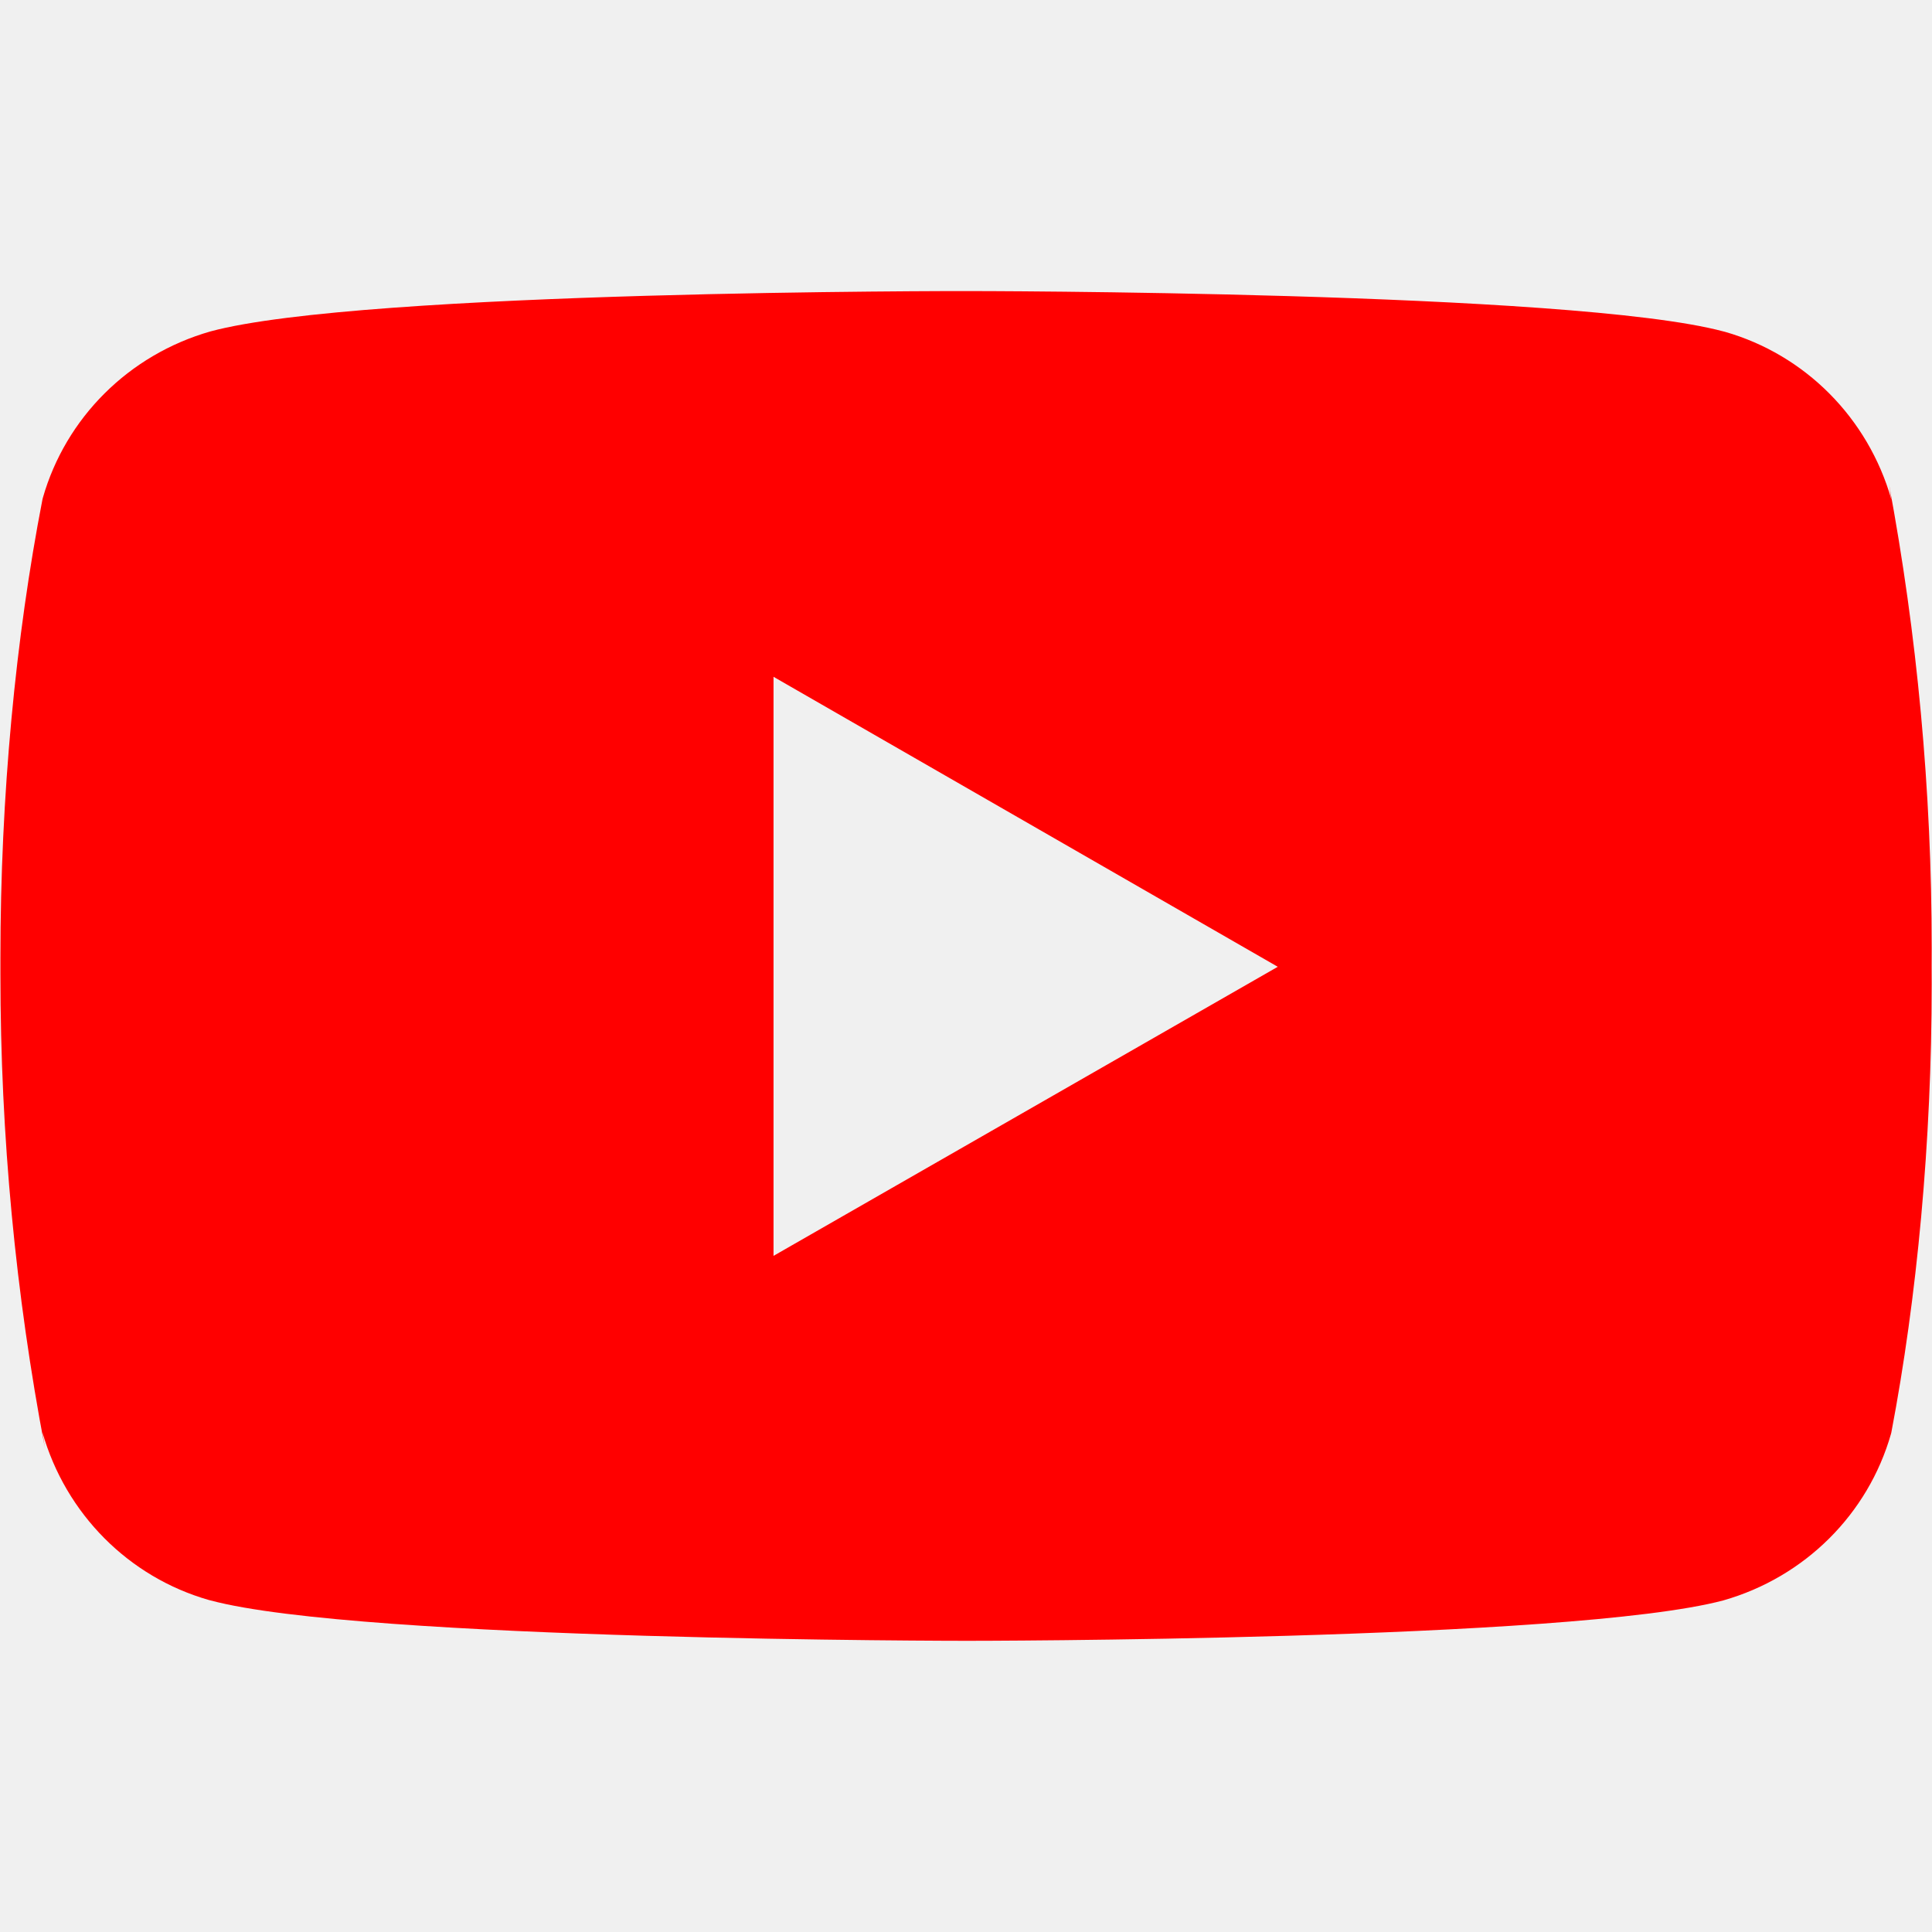
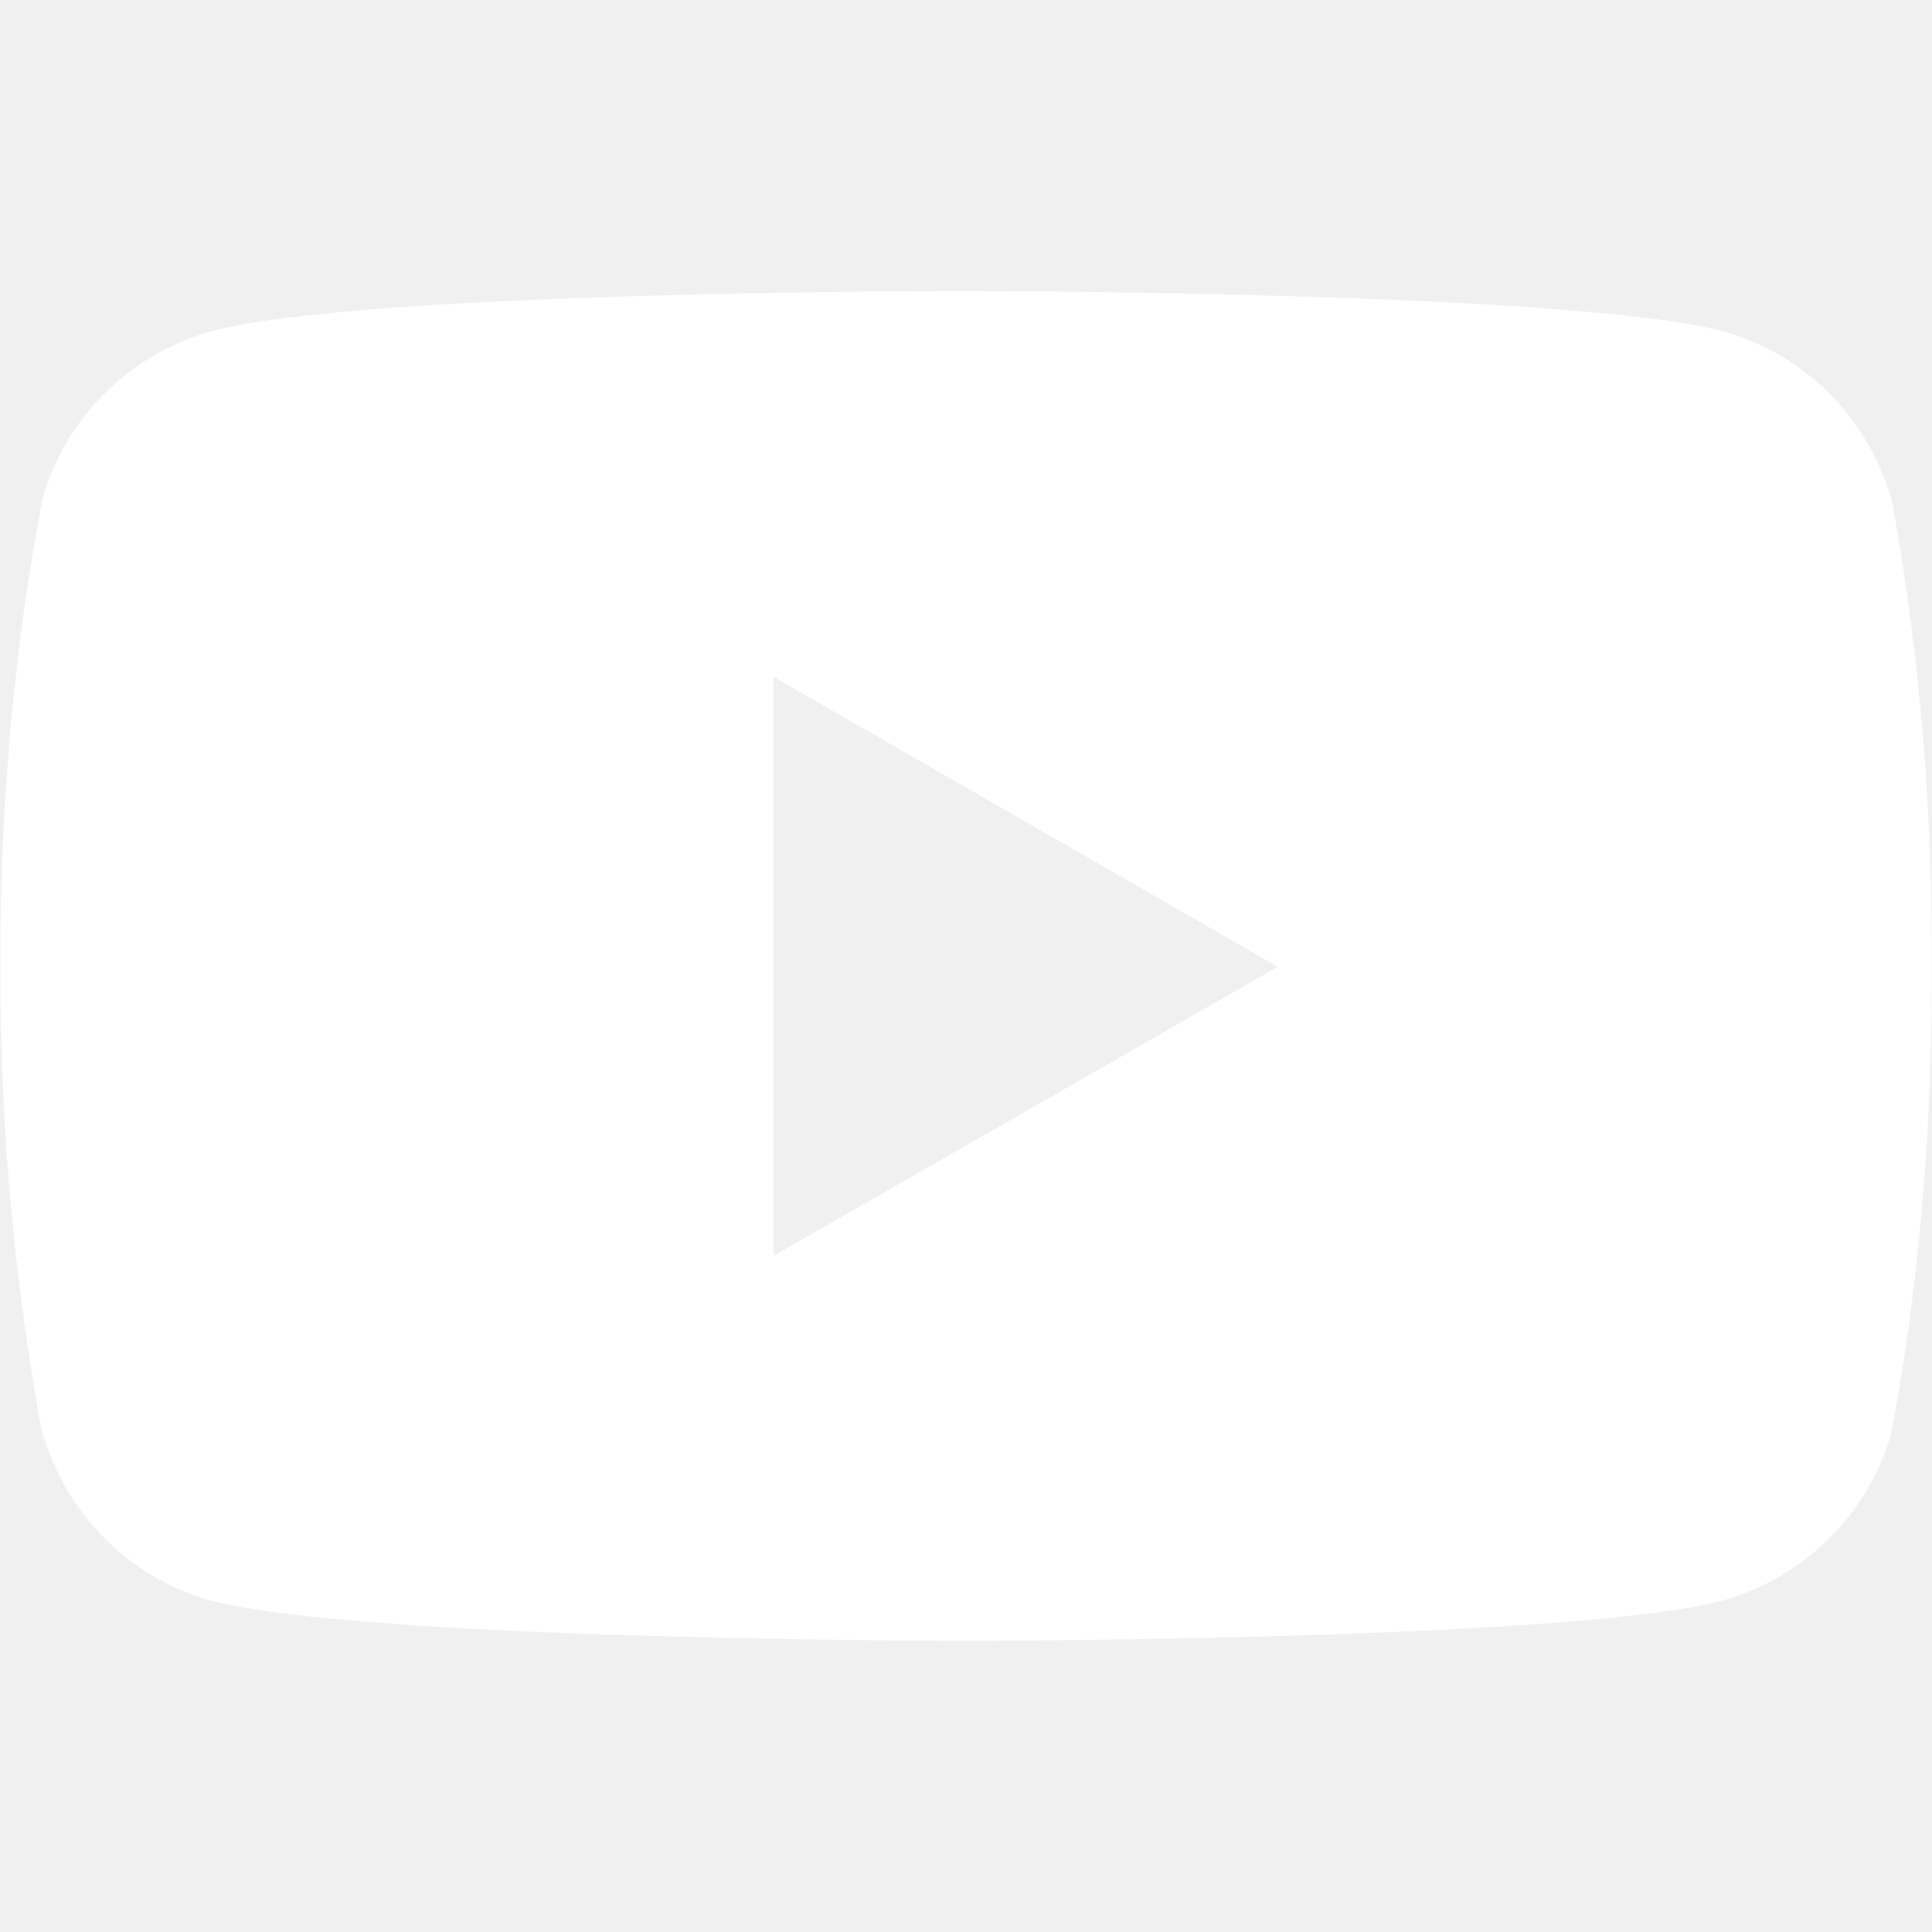
<svg xmlns="http://www.w3.org/2000/svg" version="1.1" width="32" height="32" viewBox="0 0 32 32">
-   <path fill="#f00" d="M31.327 8.273c-0.386-1.353-1.431-2.398-2.756-2.777l-0.028-0.007c-2.493-0.668-12.528-0.668-12.528-0.668s-10.009-0.013-12.528 0.668c-1.353 0.386-2.398 1.431-2.777 2.756l-0.007 0.028c-0.443 2.281-0.696 4.903-0.696 7.585 0 0.054 0 0.109 0 0.163l-0-0.008c-0 0.037-0 0.082-0 0.126 0 2.682 0.253 5.304 0.737 7.845l-0.041-0.26c0.386 1.353 1.431 2.398 2.756 2.777l0.028 0.007c2.491 0.669 12.528 0.669 12.528 0.669s10.008 0 12.528-0.669c1.353-0.386 2.398-1.431 2.777-2.756l0.007-0.028c0.425-2.233 0.668-4.803 0.668-7.429 0-0.099-0-0.198-0.001-0.297l0 0.015c0.001-0.092 0.001-0.201 0.001-0.31 0-2.626-0.243-5.196-0.708-7.687l0.040 0.258zM12.812 20.801v-9.591l8.352 4.803z" />
+   <path fill="#ffffff" d="M31.327 8.273c-0.386-1.353-1.431-2.398-2.756-2.777l-0.028-0.007c-2.493-0.668-12.528-0.668-12.528-0.668s-10.009-0.013-12.528 0.668c-1.353 0.386-2.398 1.431-2.777 2.756l-0.007 0.028c-0.443 2.281-0.696 4.903-0.696 7.585 0 0.054 0 0.109 0 0.163l-0-0.008c-0 0.037-0 0.082-0 0.126 0 2.682 0.253 5.304 0.737 7.845l-0.041-0.26c0.386 1.353 1.431 2.398 2.756 2.777l0.028 0.007c2.491 0.669 12.528 0.669 12.528 0.669s10.008 0 12.528-0.669c1.353-0.386 2.398-1.431 2.777-2.756l0.007-0.028c0.425-2.233 0.668-4.803 0.668-7.429 0-0.099-0-0.198-0.001-0.297l0 0.015c0.001-0.092 0.001-0.201 0.001-0.31 0-2.626-0.243-5.196-0.708-7.687l0.040 0.258zM12.812 20.801v-9.591l8.352 4.803z" />
</svg>
